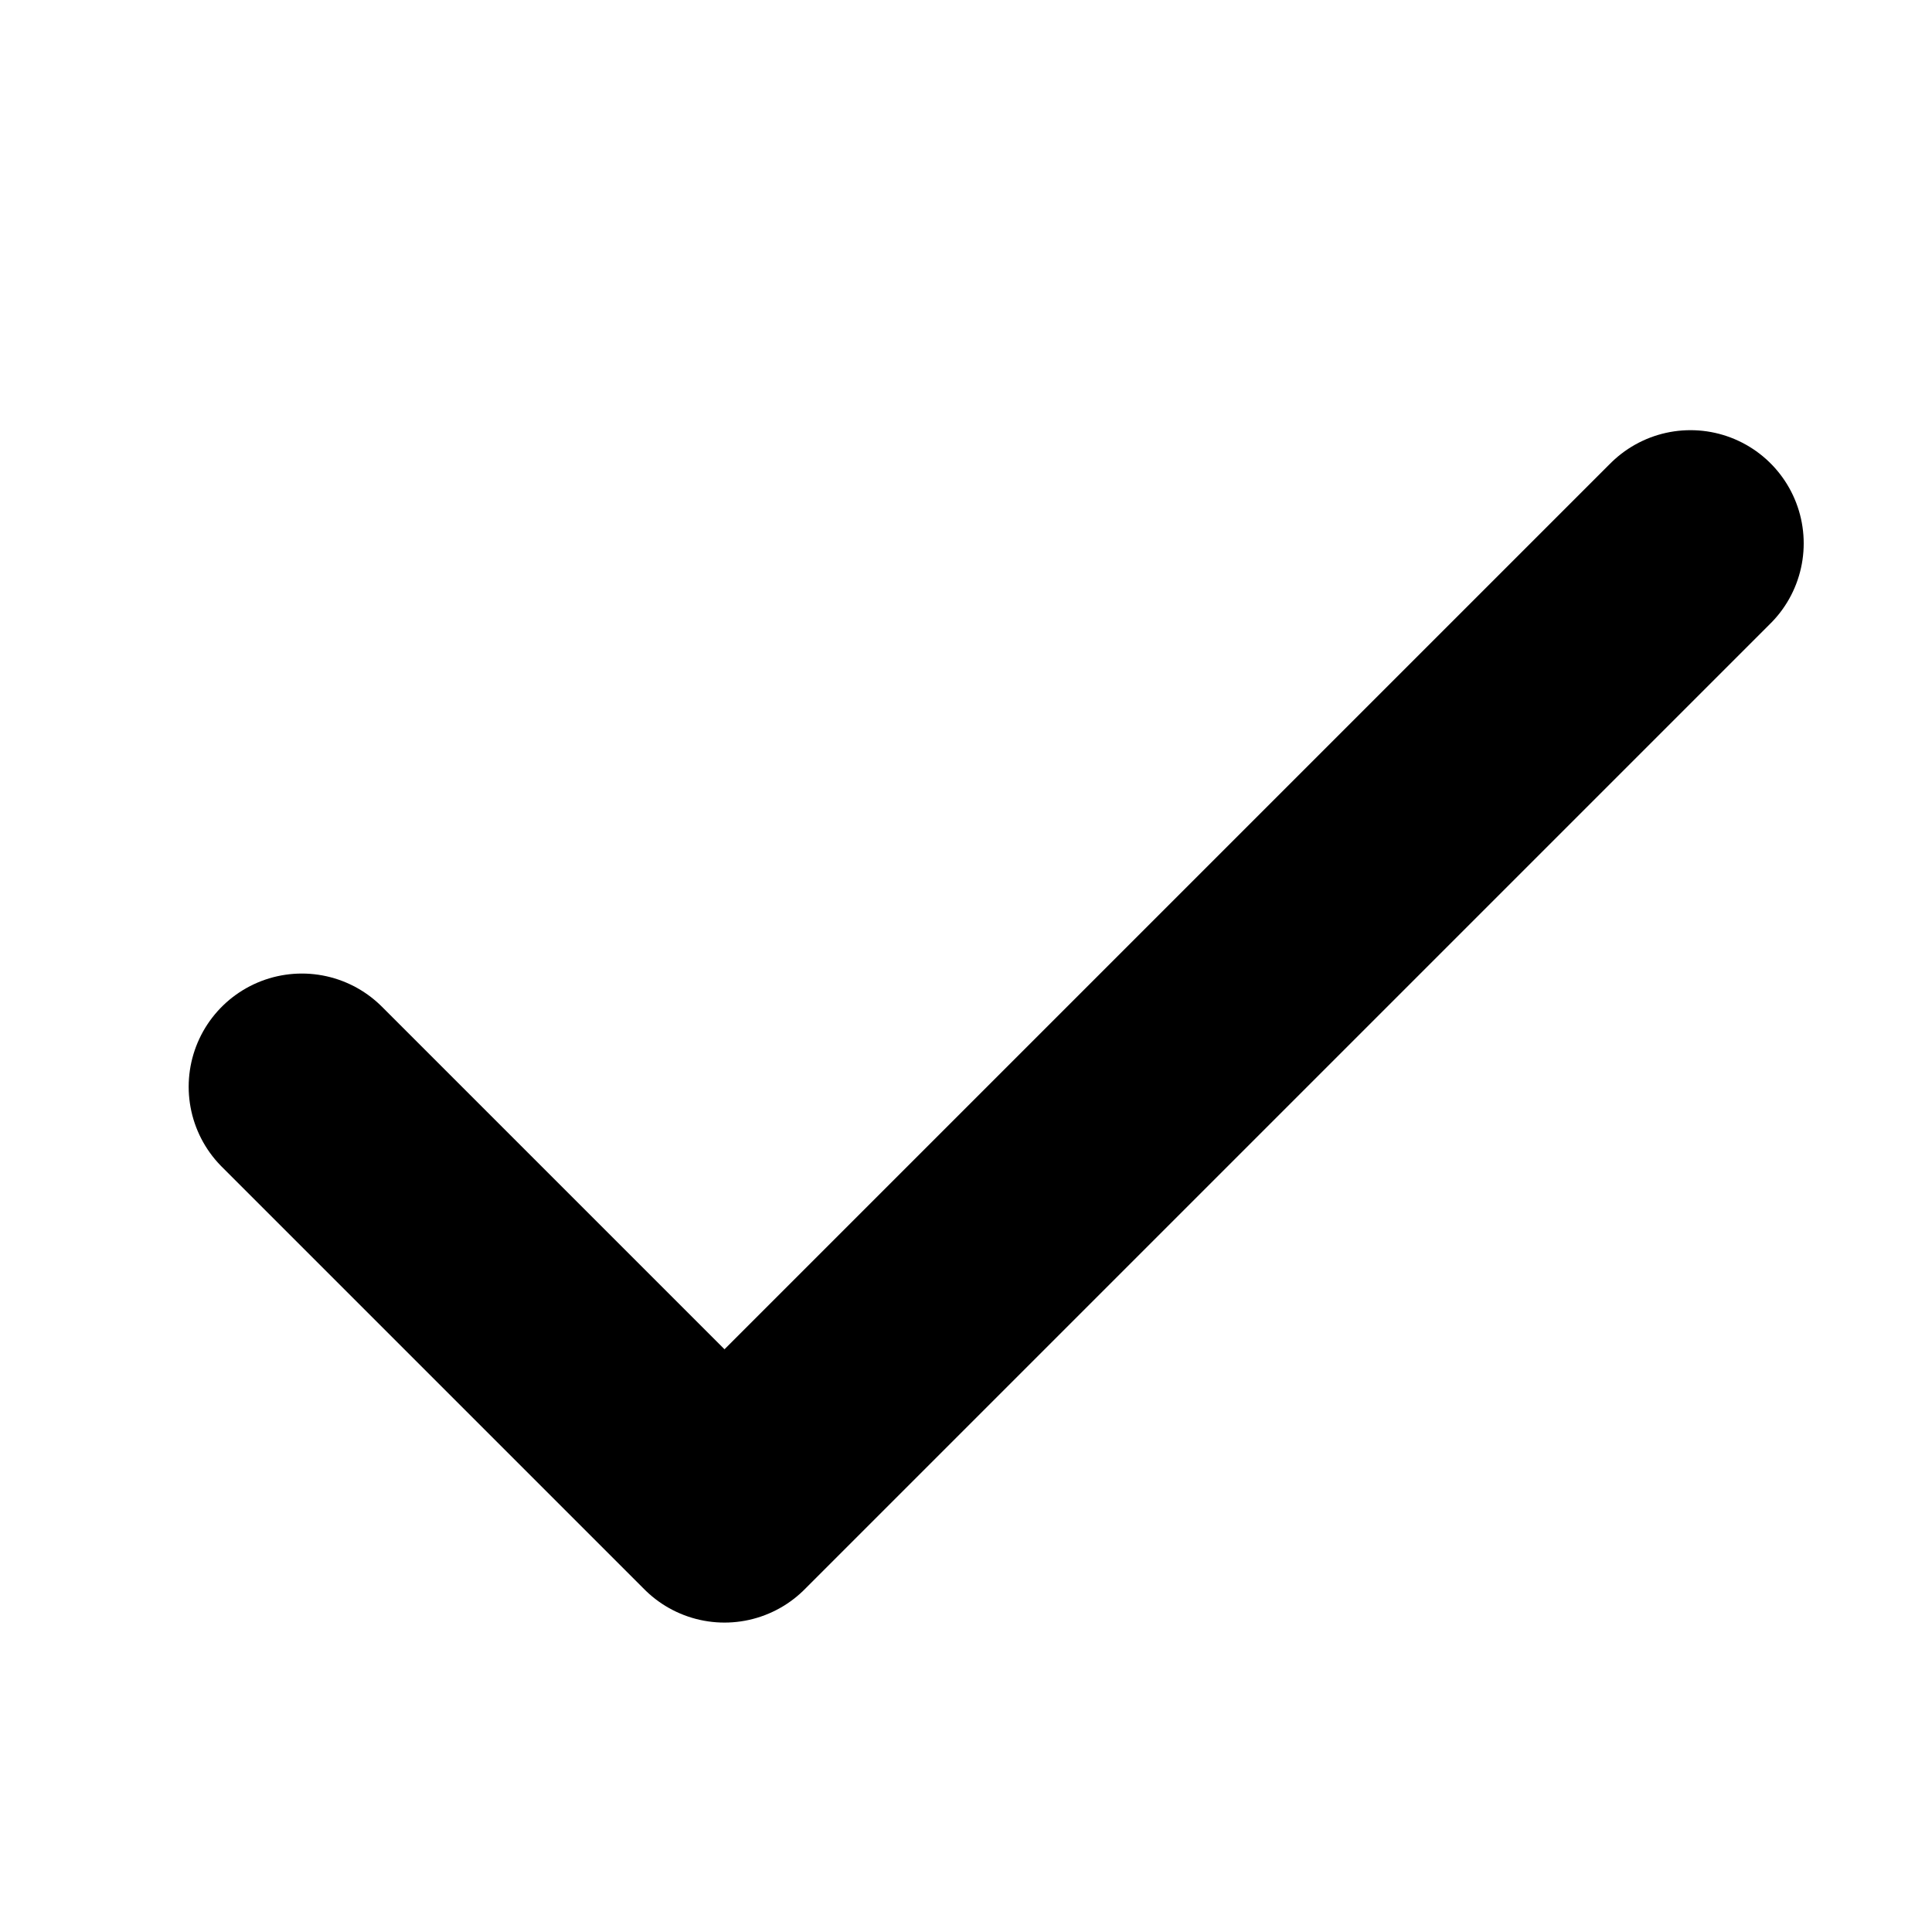
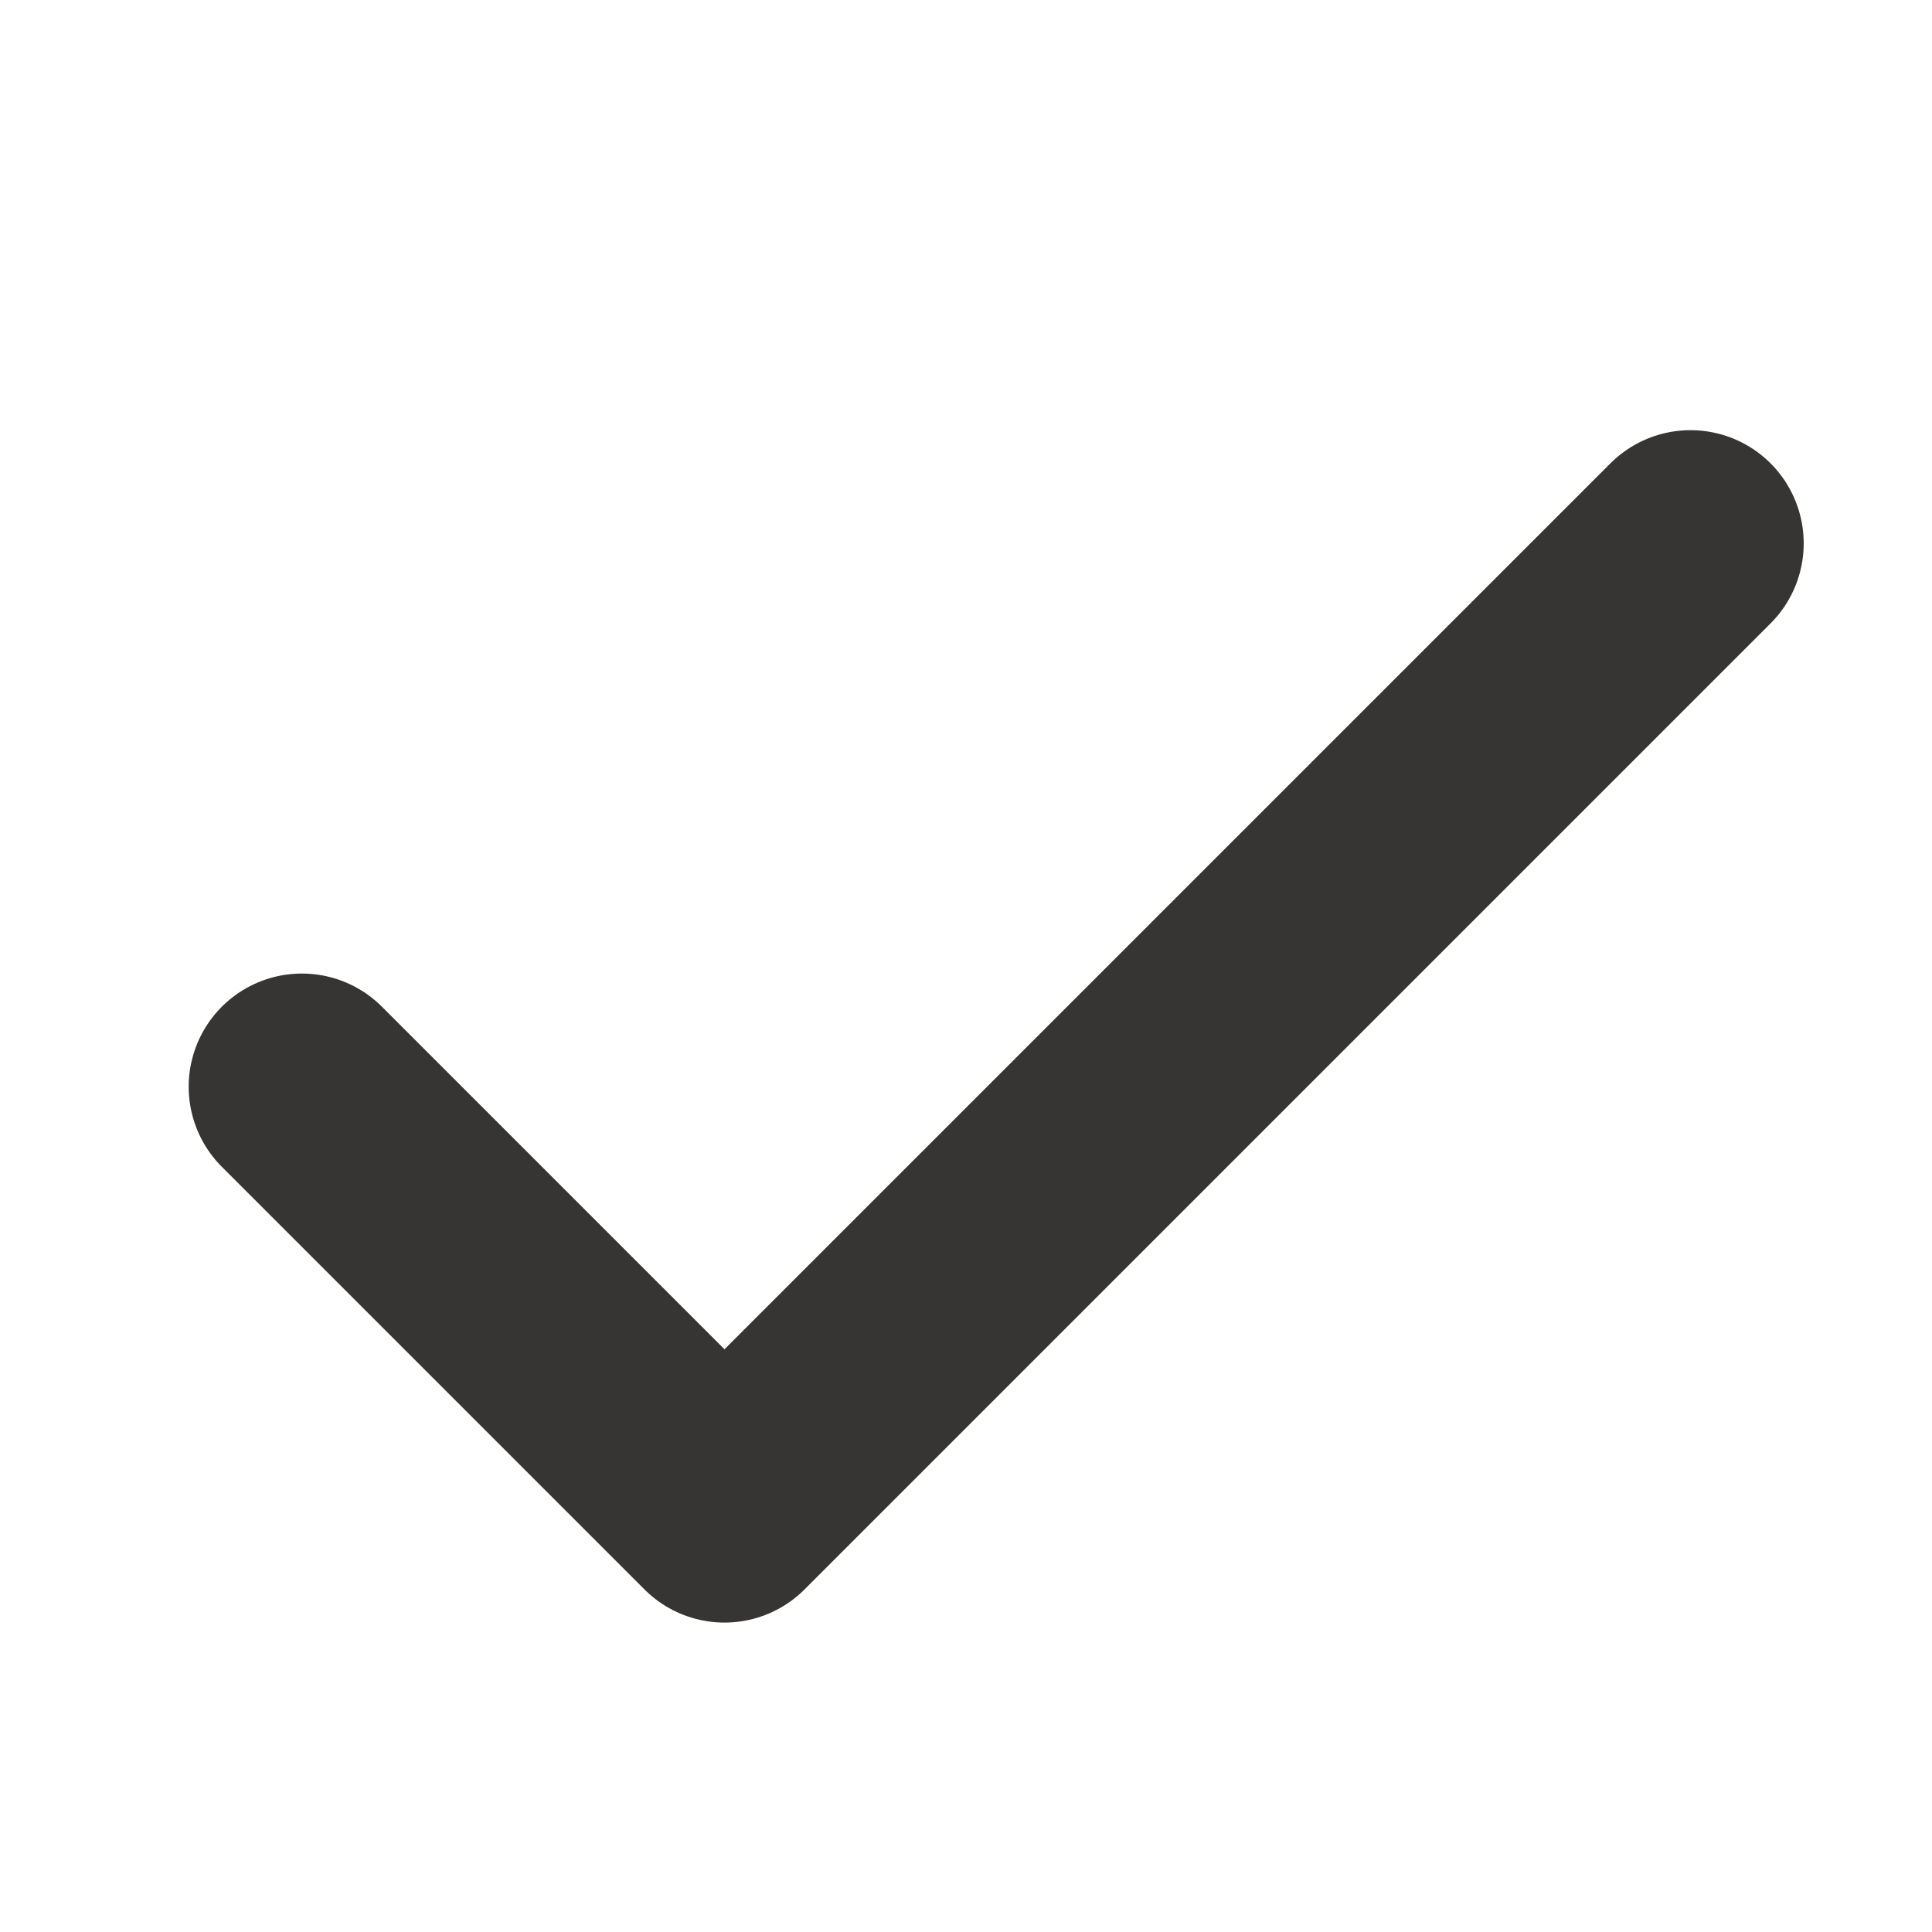
<svg xmlns="http://www.w3.org/2000/svg" viewBox="0 0 256 256">
  <rect width="256" height="256" fill="none" />
-   <polyline points="40 144 96 200 224 72" fill="none" stroke="currentColor" stroke-linecap="round" stroke-linejoin="round" stroke-width="30" />
+   <polyline points="40 144 96 200 224 72" fill="none" stroke="#373533" stroke-linecap="round" stroke-linejoin="round" stroke-width="30" />
</svg>
